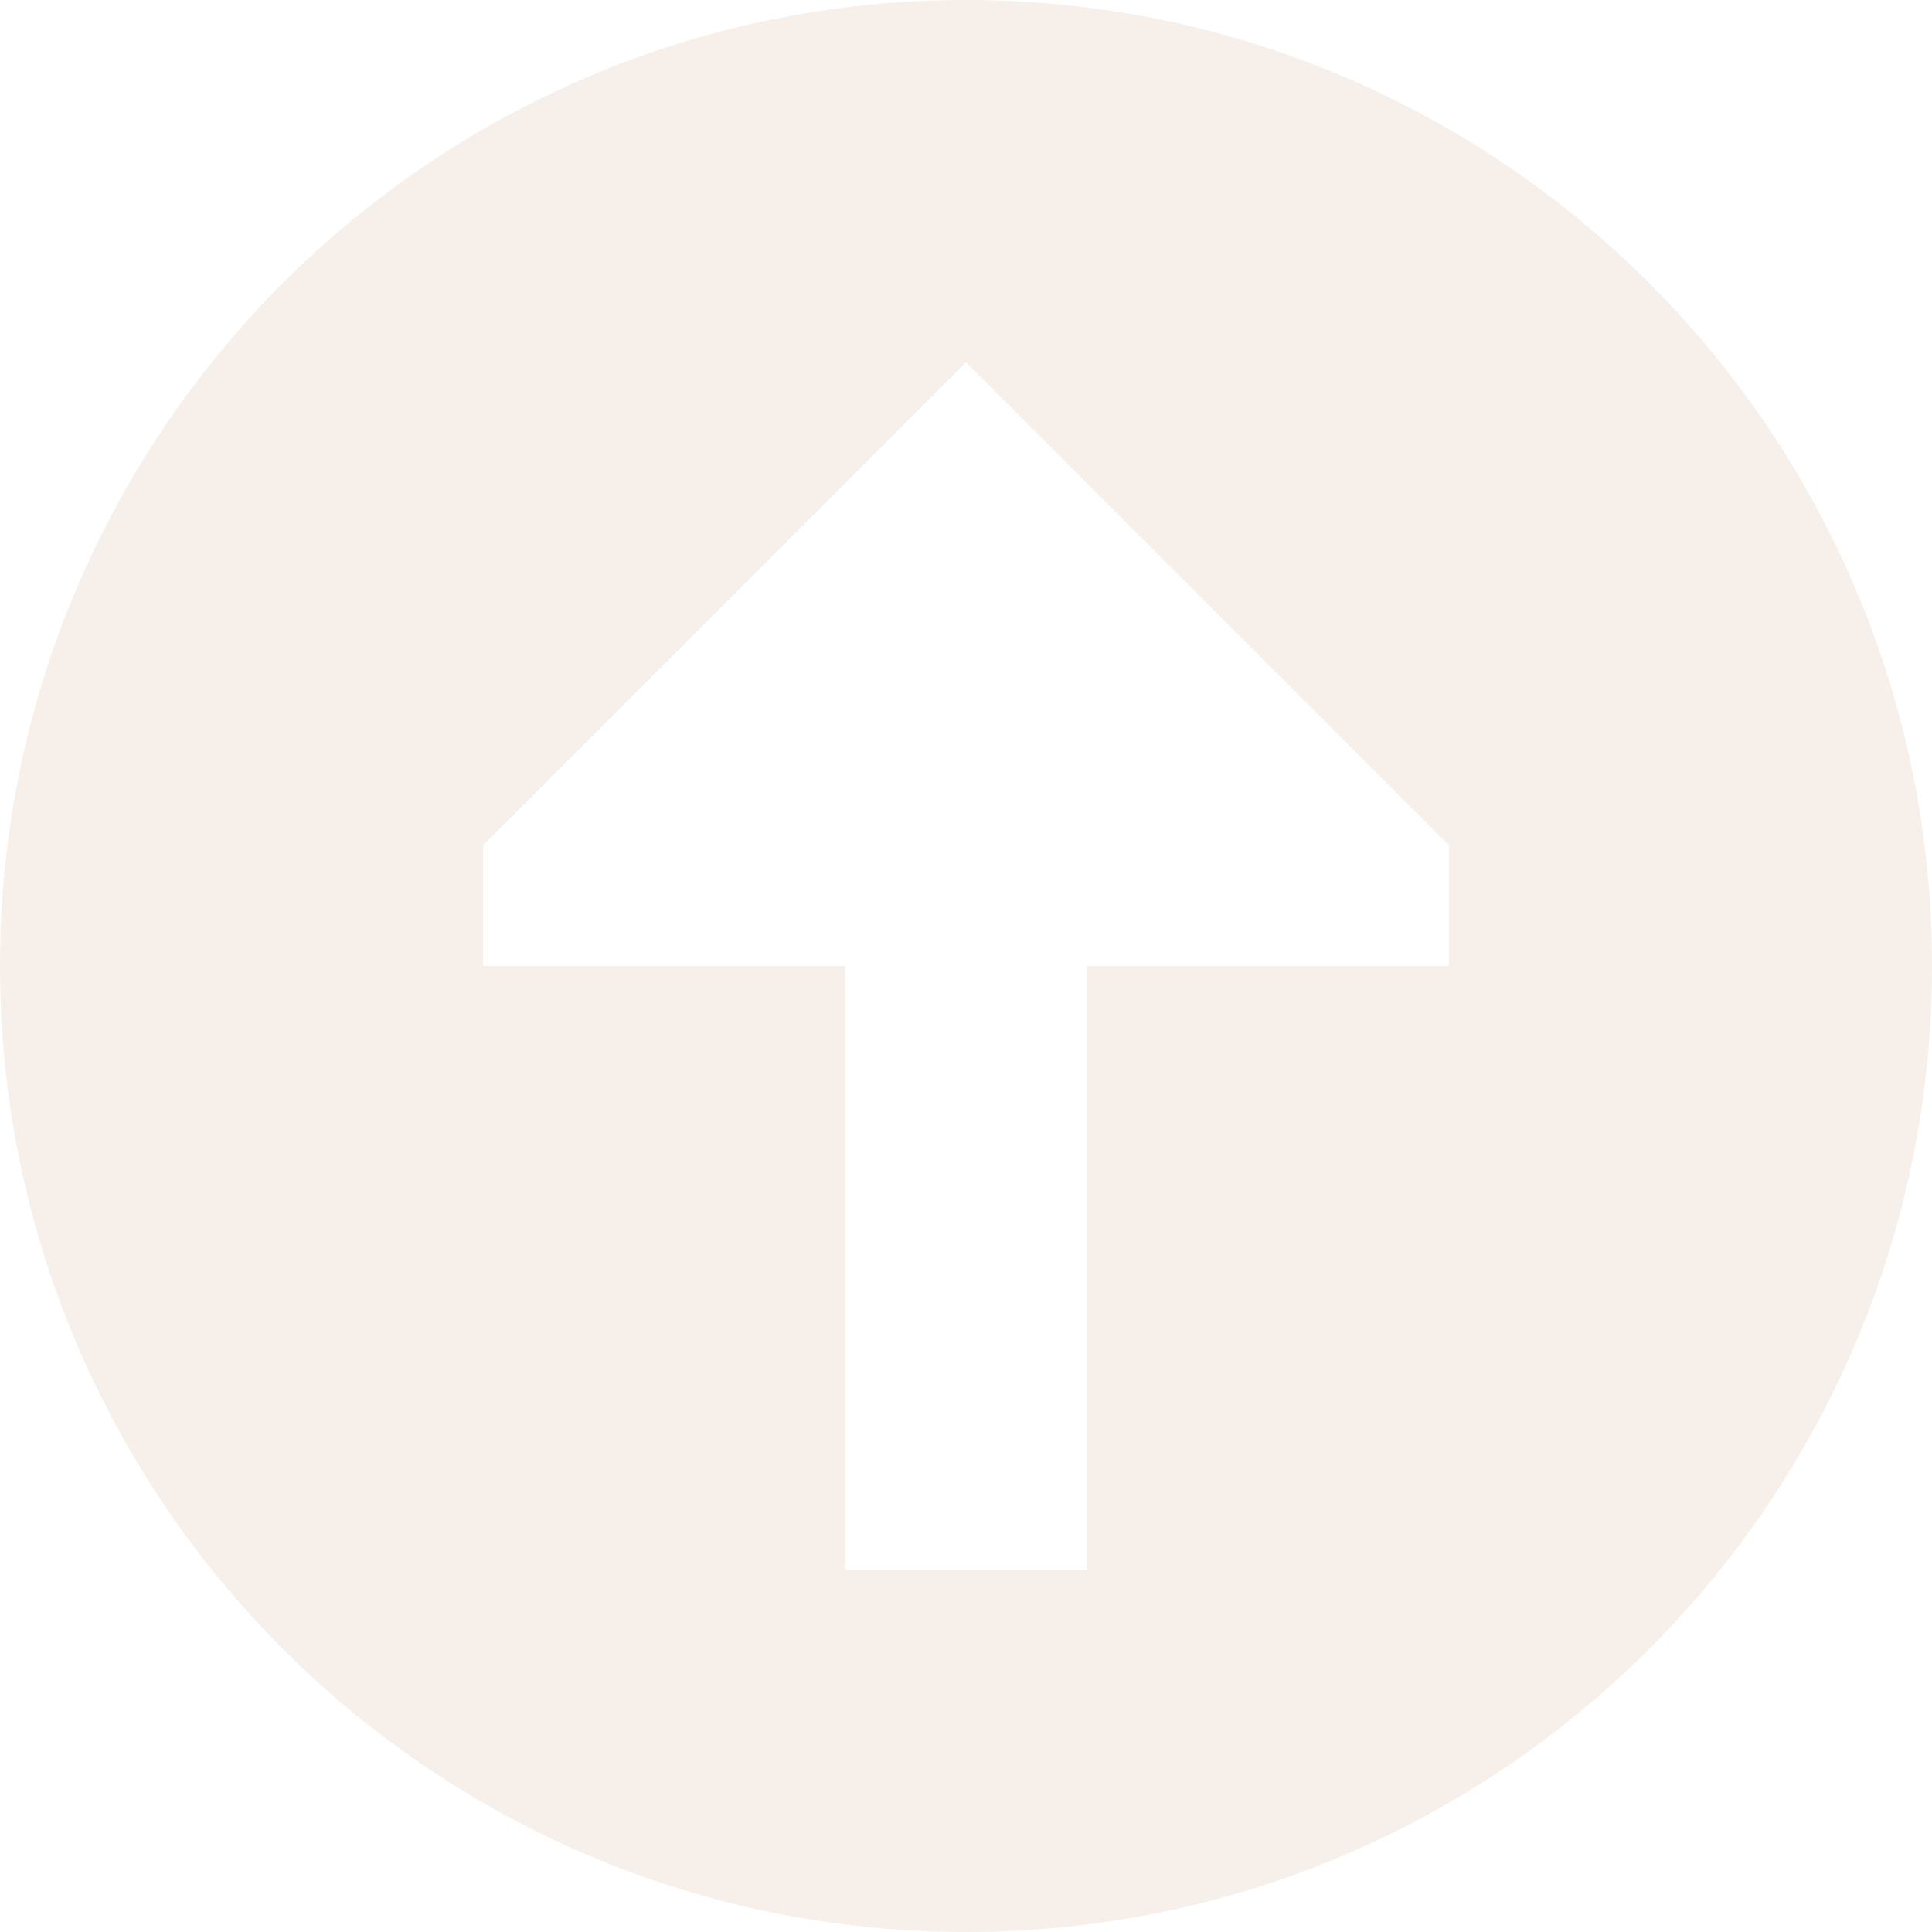
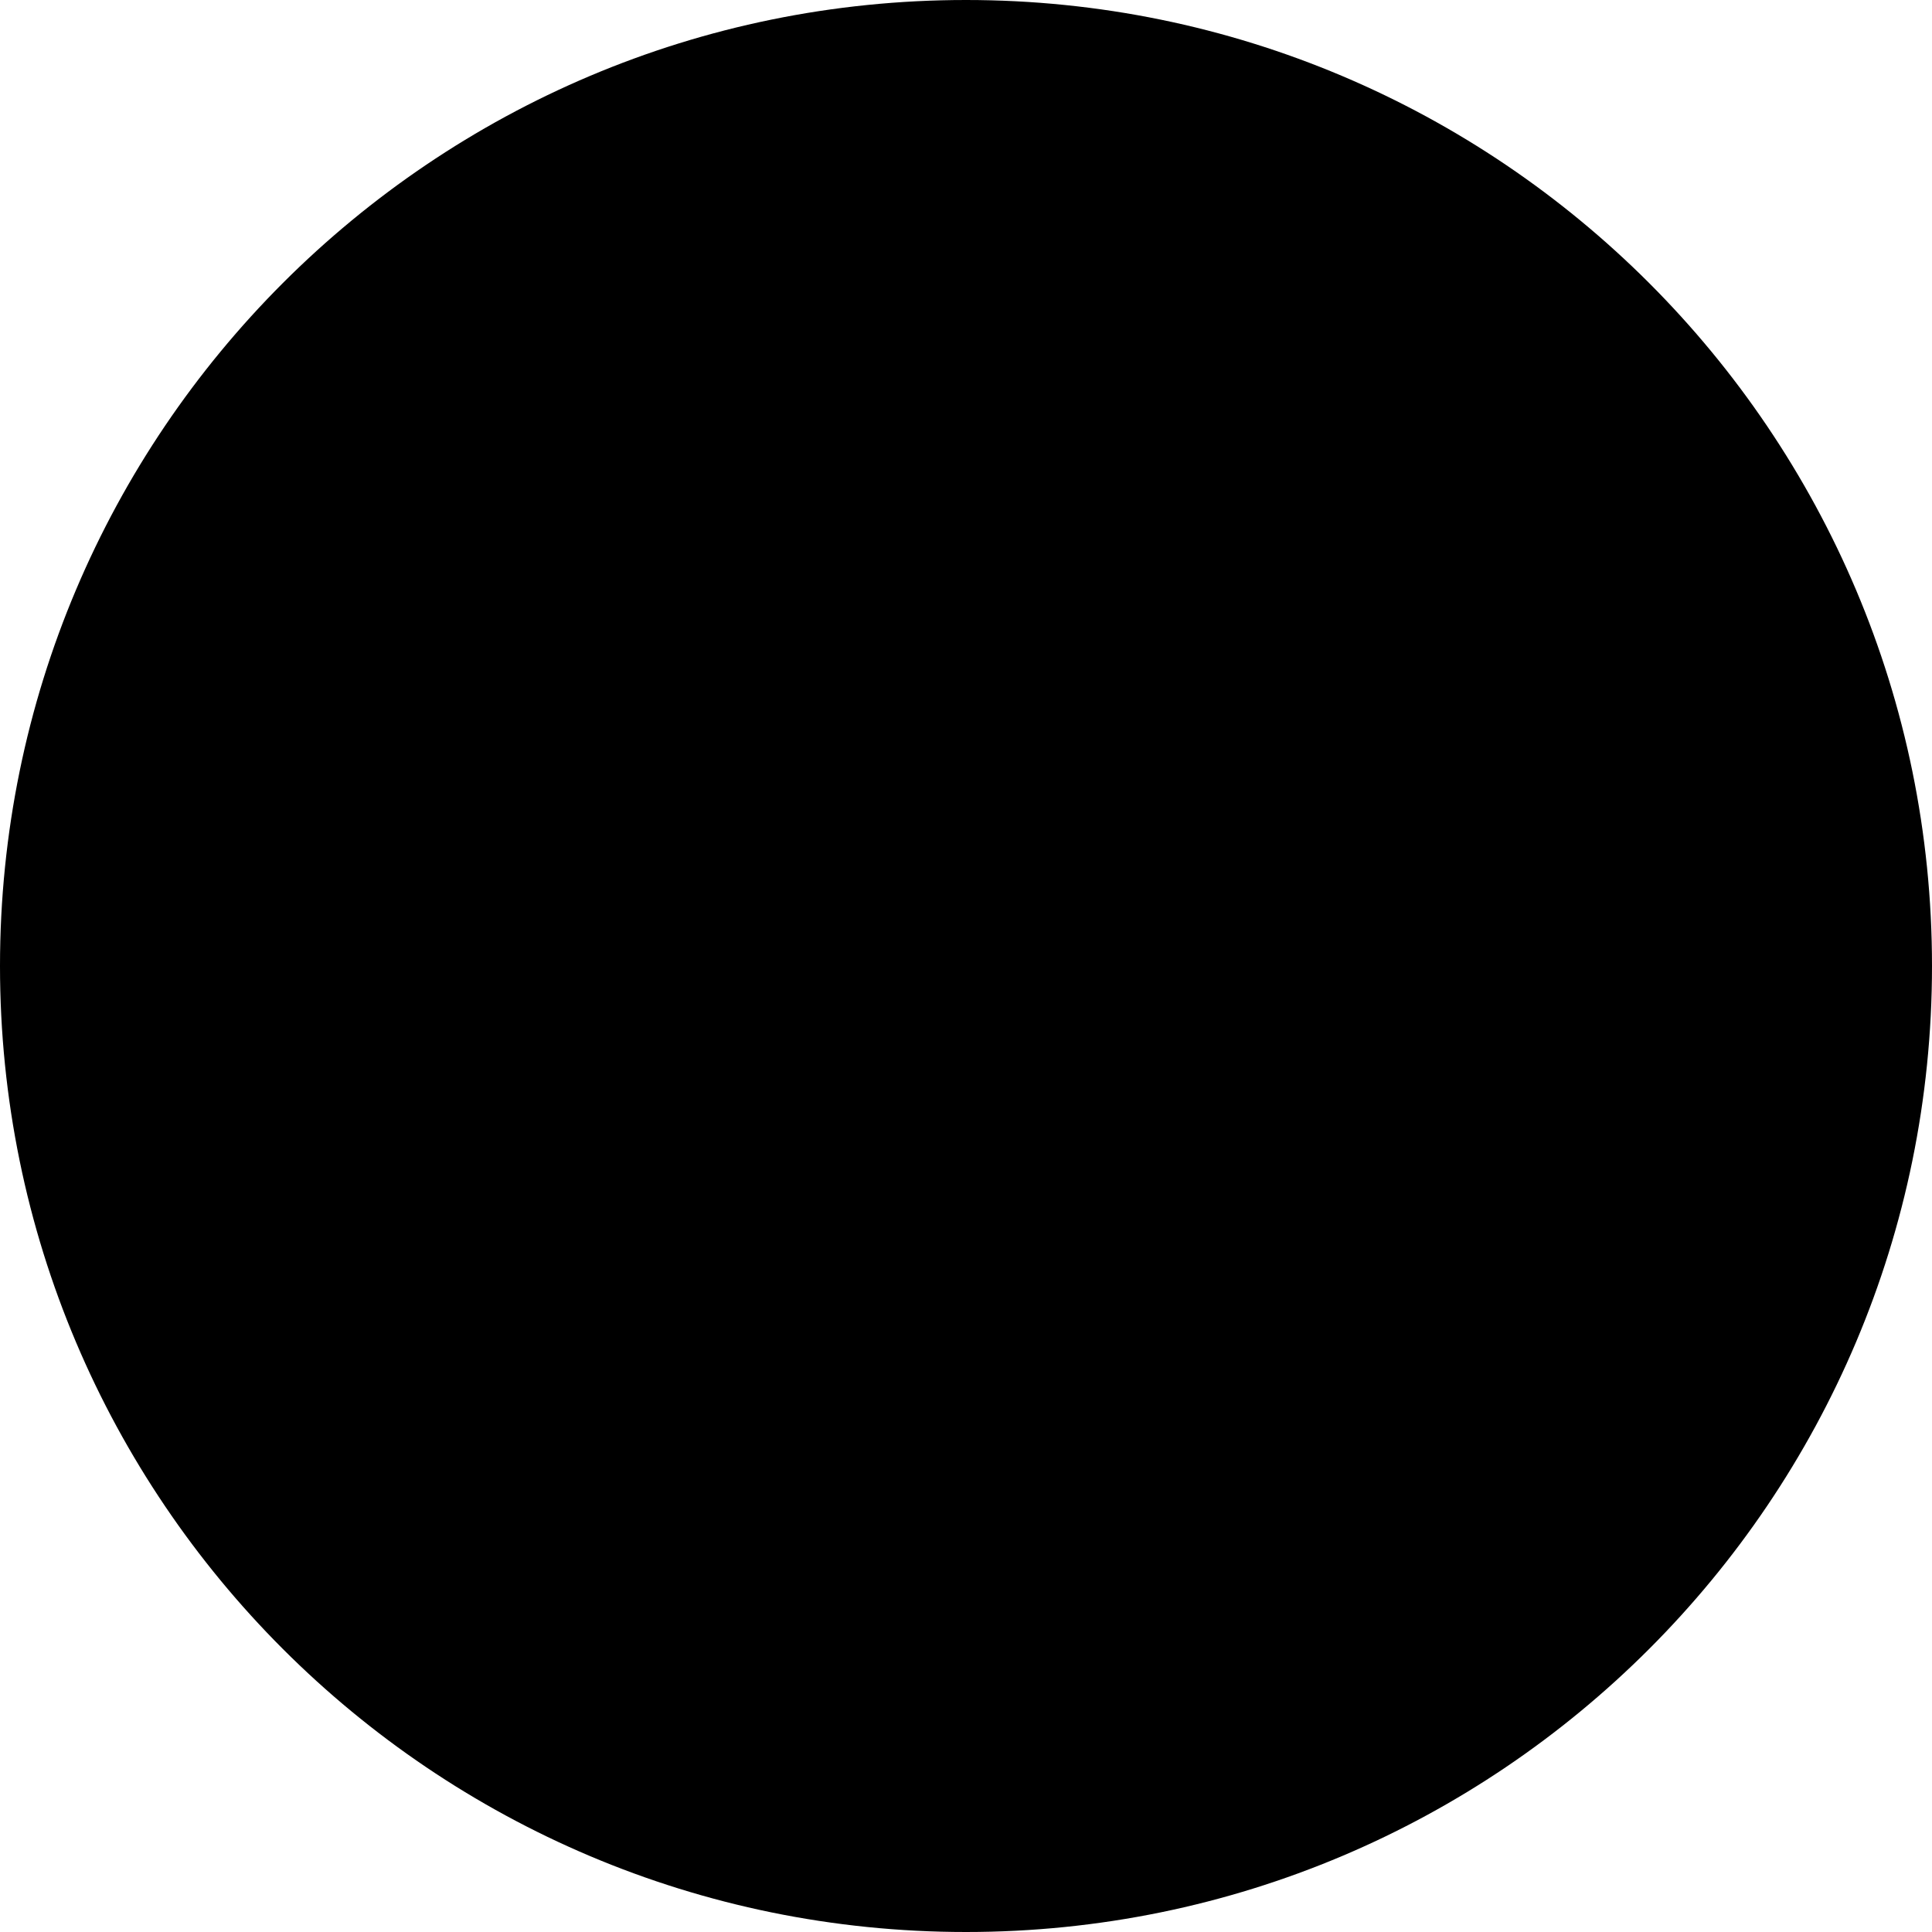
- <svg xmlns="http://www.w3.org/2000/svg" width="16" height="16" viewBox="0 0 16 16" fill="none">
+ <svg xmlns="http://www.w3.org/2000/svg" width="16" height="16" viewBox="0 0 16 16" class="h-4 w-4" fill="currentColor">
  <g id="Chunk/ArrowUp Circle">
-     <path id="Icon" fill-rule="evenodd" clip-rule="evenodd" d="M8 0C3.582 3.86258e-07 -3.86258e-07 3.582 0 8C3.86258e-07 12.418 3.582 16 8 16C12.418 16 16 12.418 16 8C16 3.582 12.418 -3.86258e-07 8 0ZM4 8H7L7 13H9V8L12 8V7L8 3L4 7V8Z" fill="#F7F0EA" />
+     <path id="Icon" fillRule="evenodd" clipRule="evenodd" d="M8 0C3.582 3.86258e-07 -3.86258e-07 3.582 0 8C3.86258e-07 12.418 3.582 16 8 16C12.418 16 16 12.418 16 8C16 3.582 12.418 -3.86258e-07 8 0ZM4 8H7L7 13H9V8L12 8V7L8 3L4 7V8Z" fill="inherit" />
  </g>
</svg>
